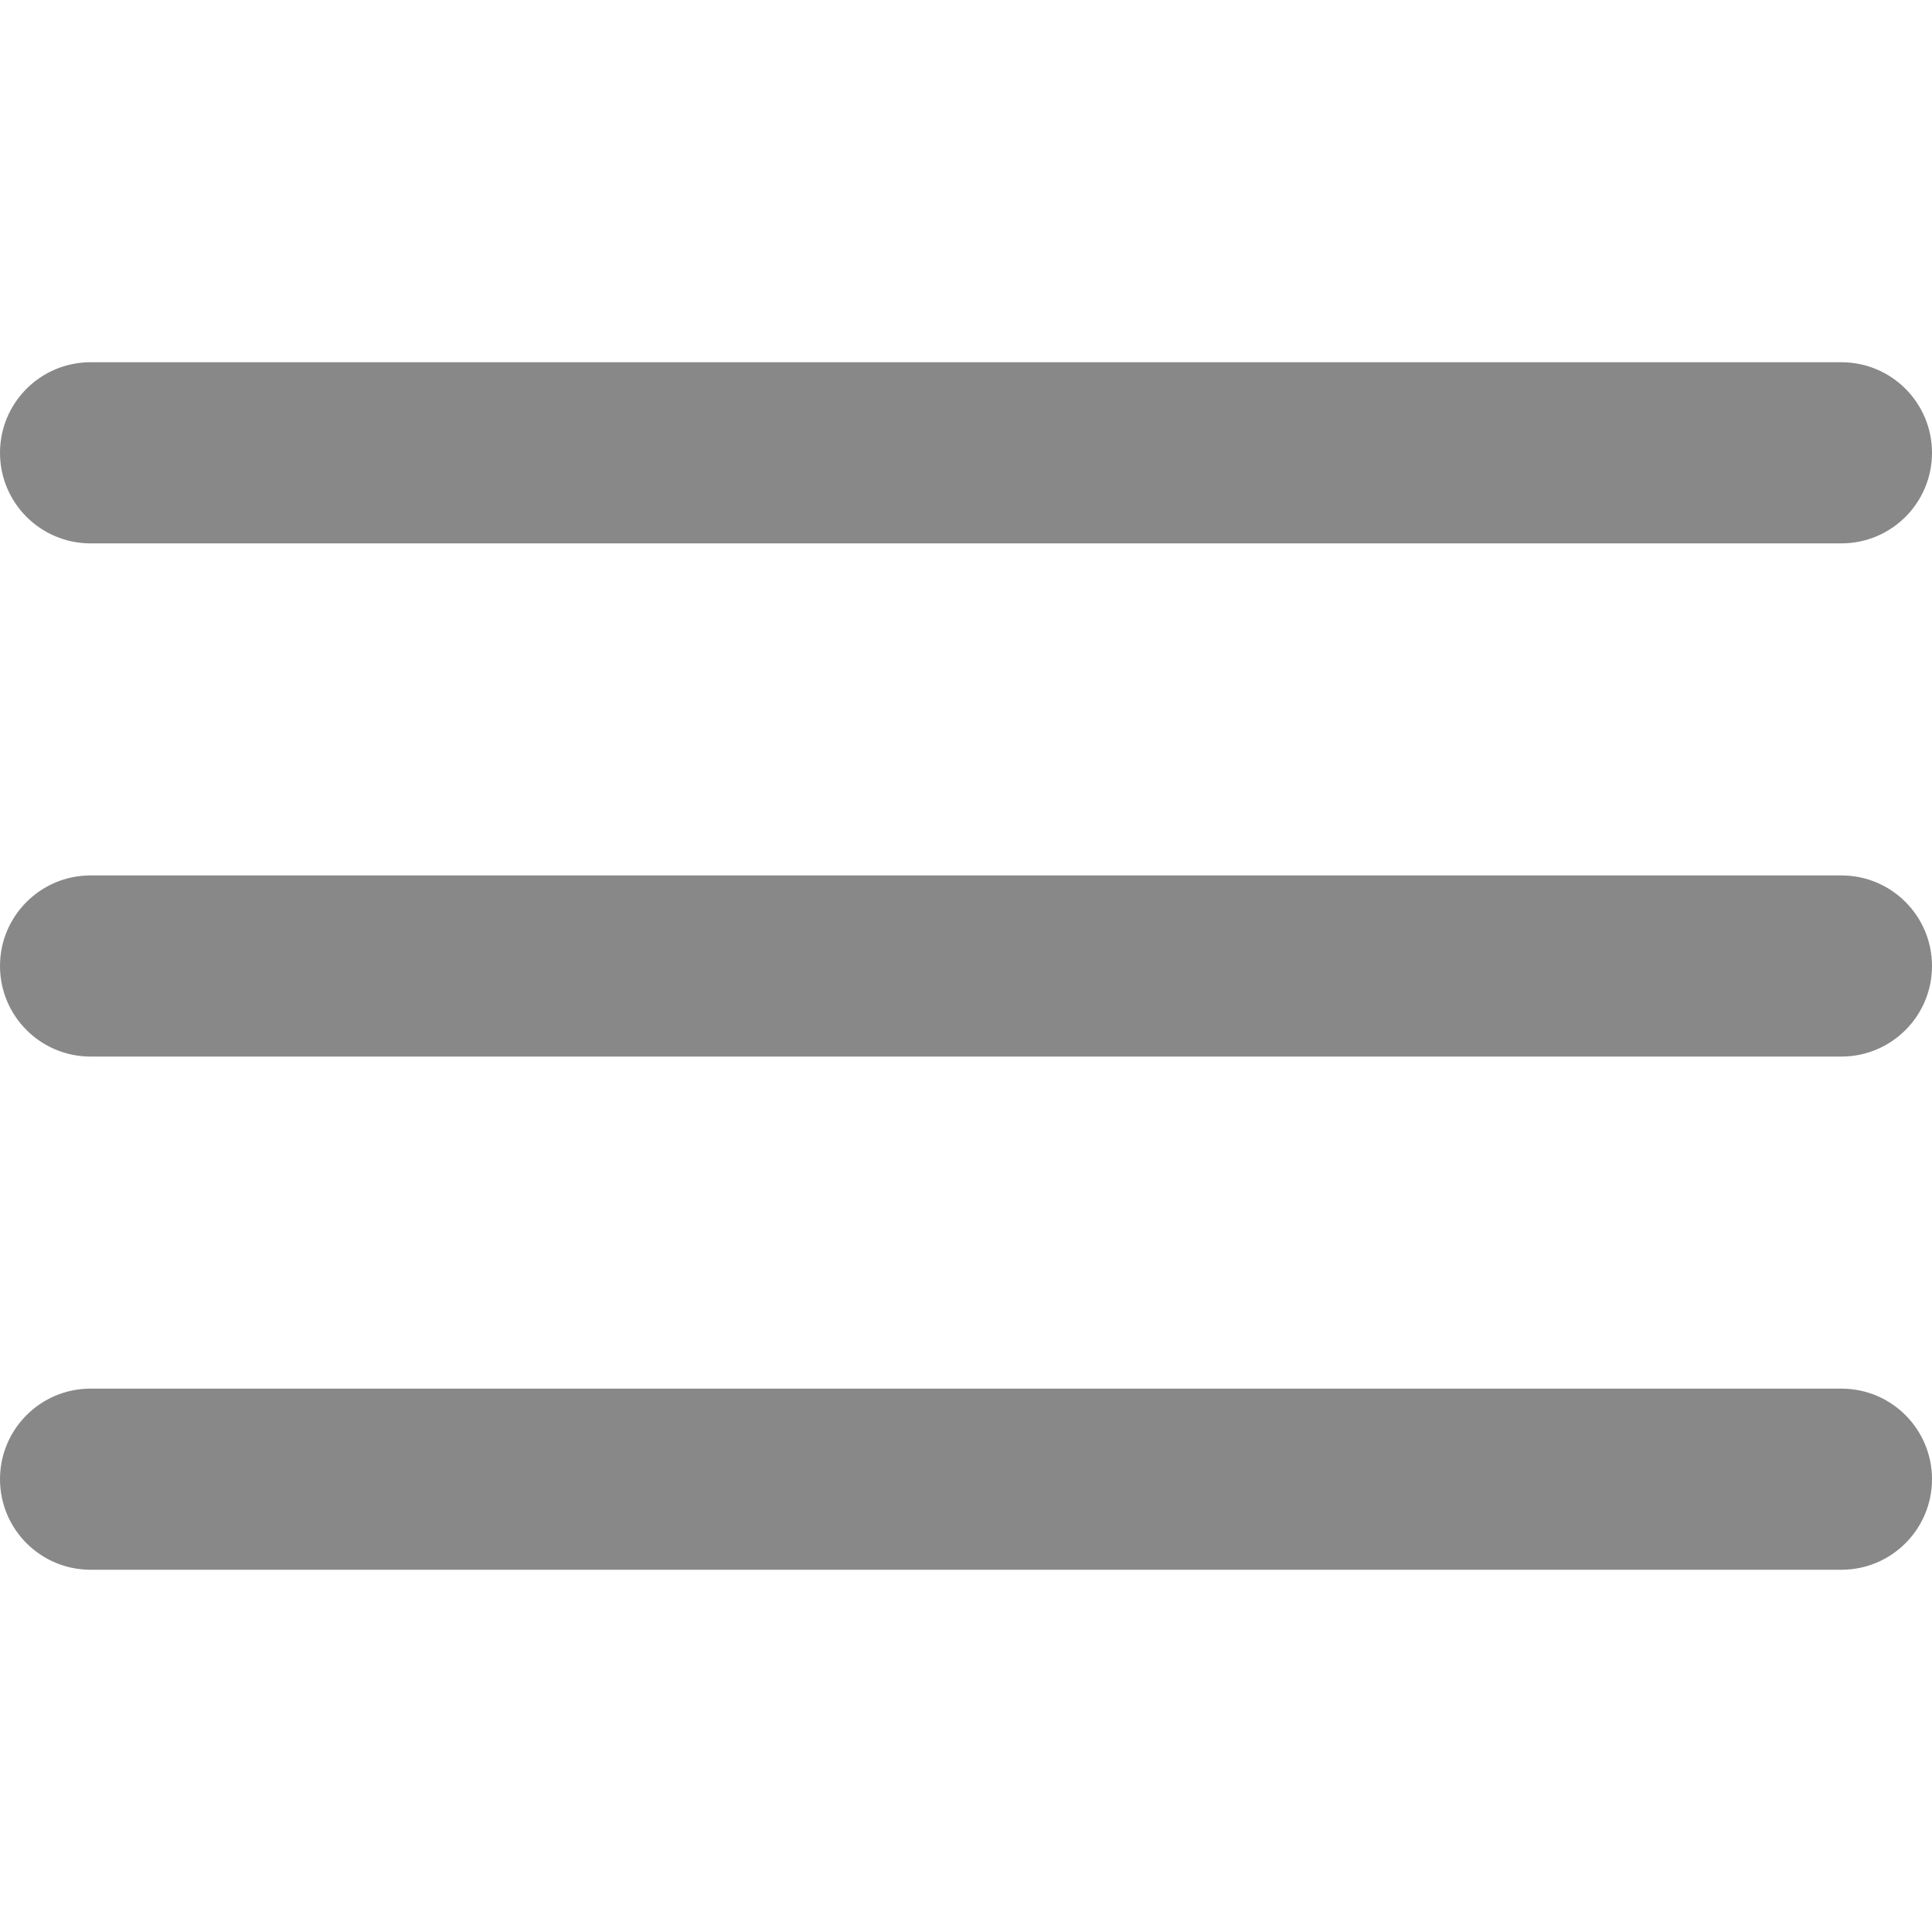
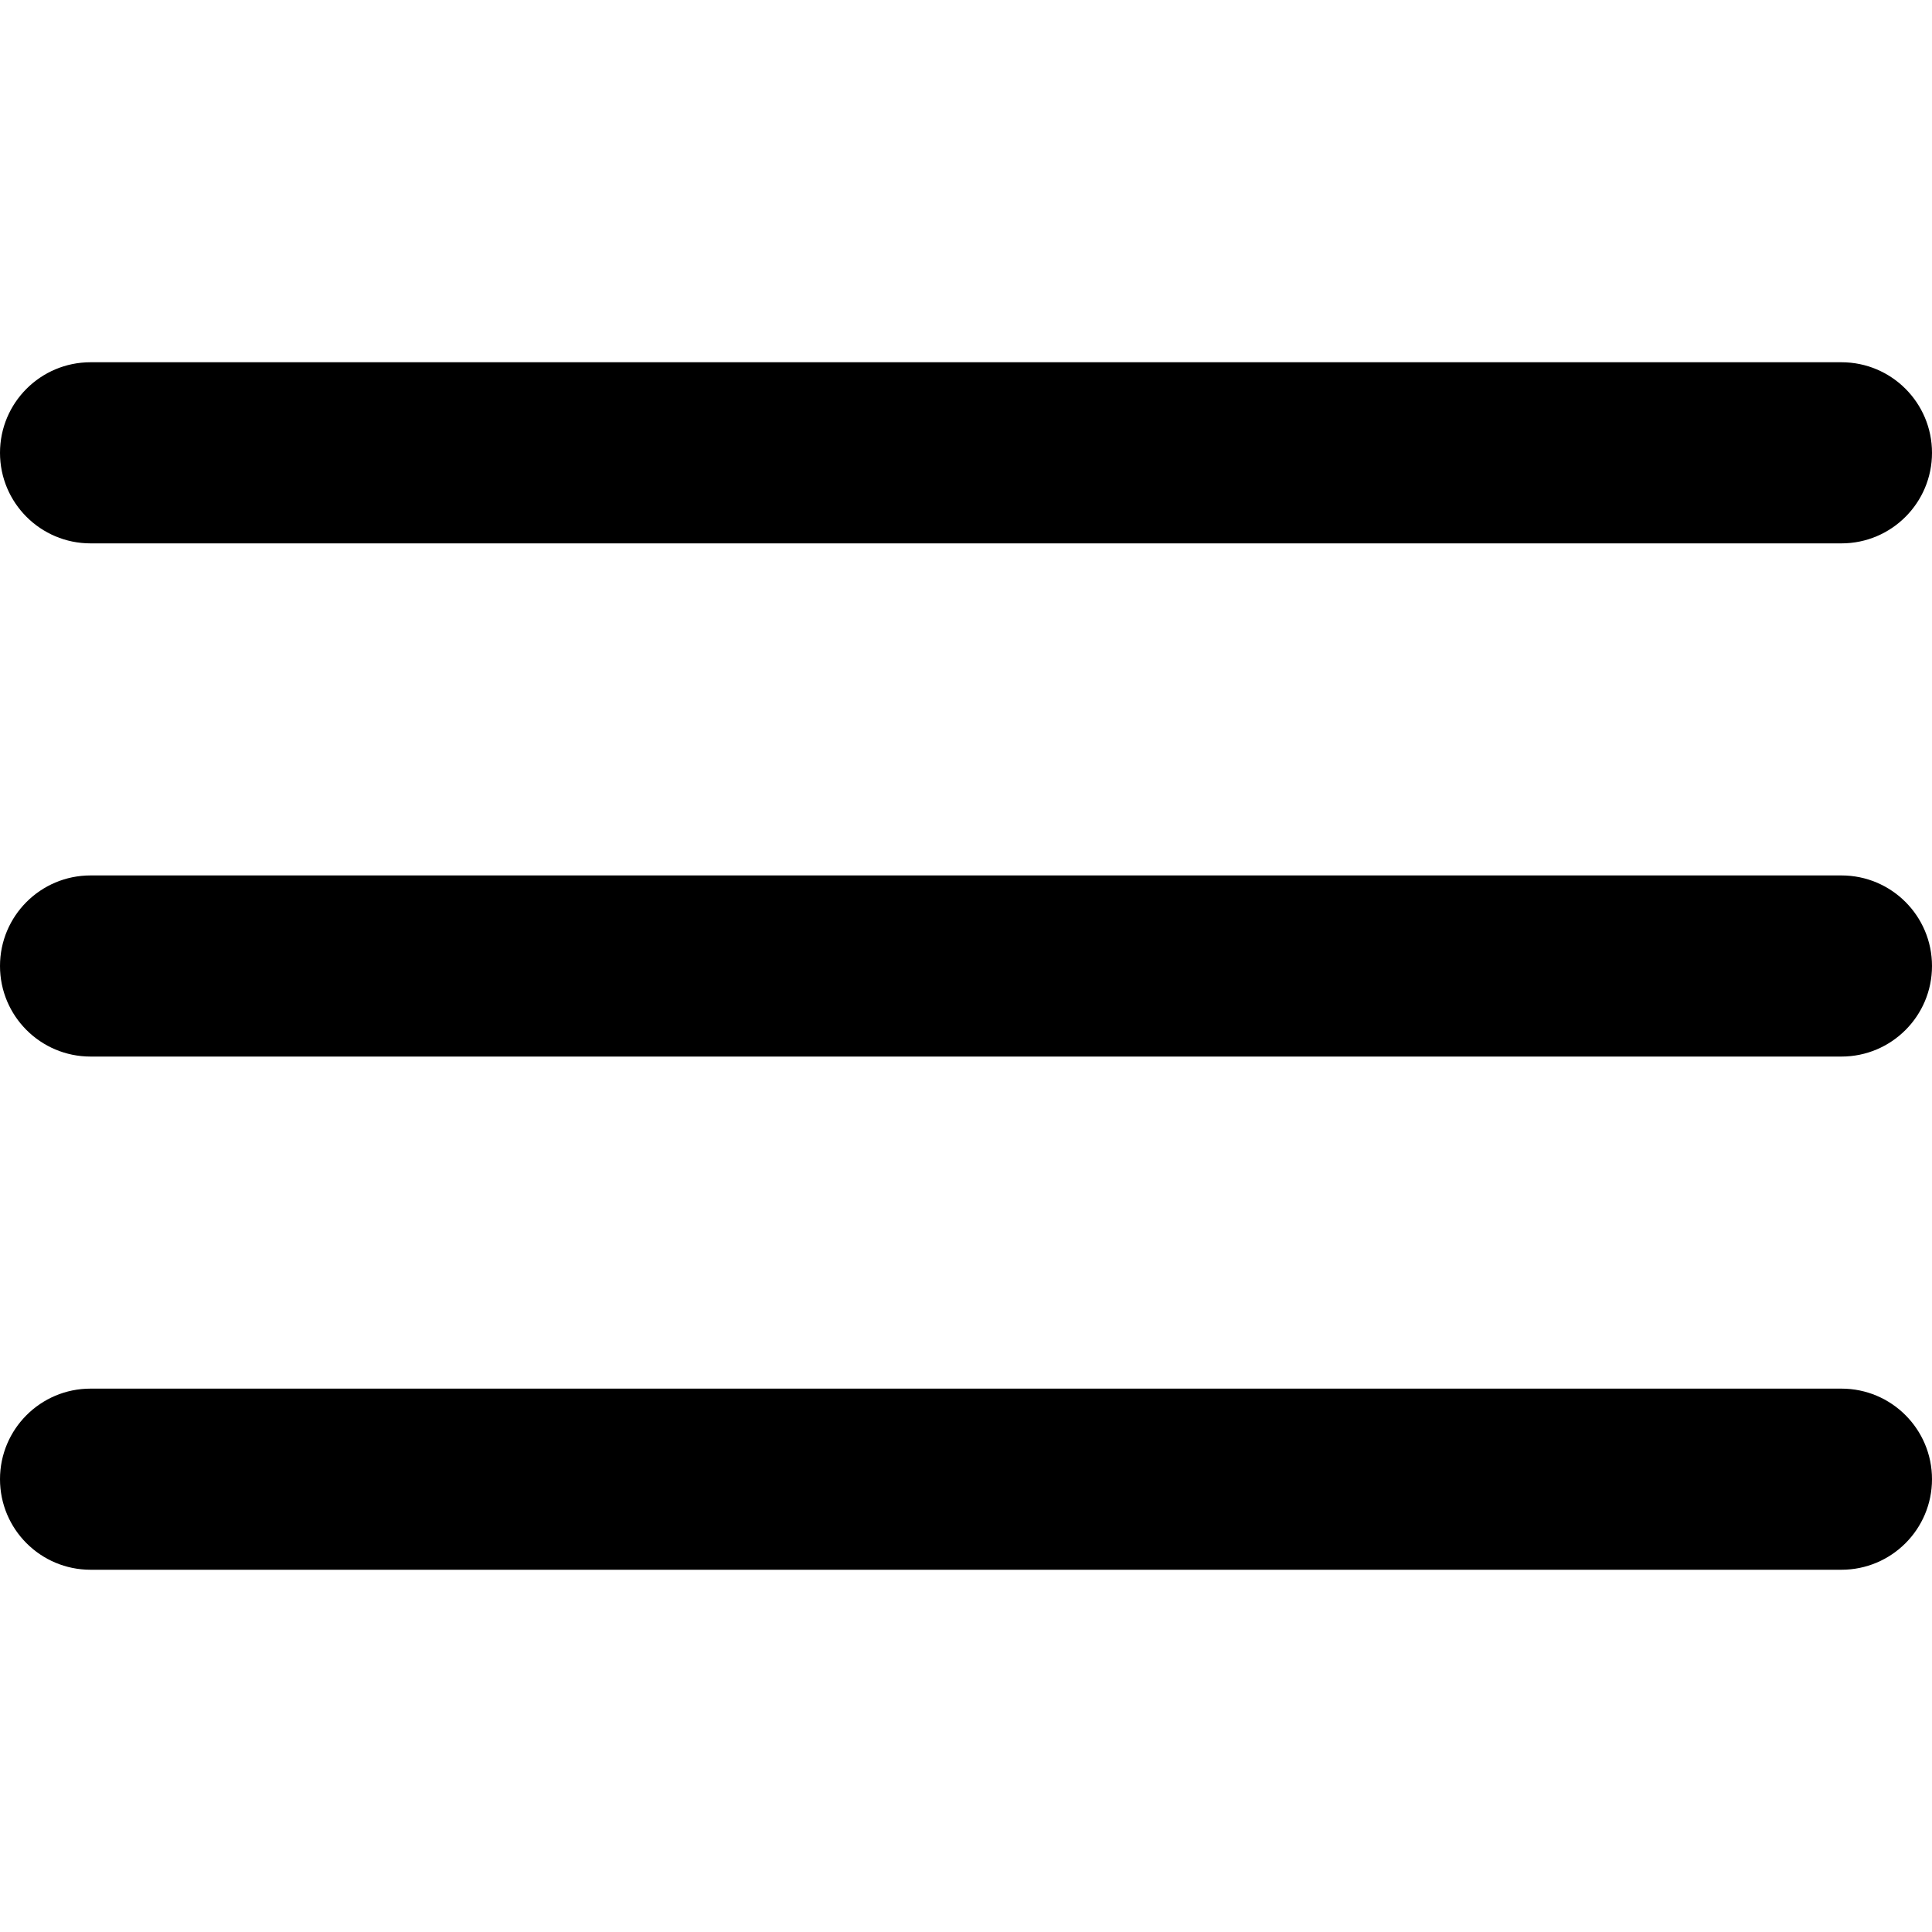
<svg xmlns="http://www.w3.org/2000/svg" width="32" height="32" viewBox="0 0 16 16">
-   <path fill="#888888" fill-rule="evenodd" d="M0 3.75A.75.75 0 0 1 .75 3h14.5a.75.75 0 0 1 0 1.5H.75A.75.75 0 0 1 0 3.75M0 8a.75.75 0 0 1 .75-.75h14.5a.75.75 0 0 1 0 1.5H.75A.75.75 0 0 1 0 8m.75 3.5a.75.75 0 0 0 0 1.5h14.5a.75.75 0 0 0 0-1.5z" clip-rule="evenodd" />
+   <path fill="currentColor" fill-rule="evenodd" d="M0 3.75A.75.75 0 0 1 .75 3h14.5a.75.75 0 0 1 0 1.5H.75A.75.75 0 0 1 0 3.75M0 8a.75.75 0 0 1 .75-.75h14.5a.75.75 0 0 1 0 1.5H.75A.75.75 0 0 1 0 8m.75 3.5a.75.75 0 0 0 0 1.5h14.5a.75.75 0 0 0 0-1.5z" clip-rule="evenodd" />
</svg>
